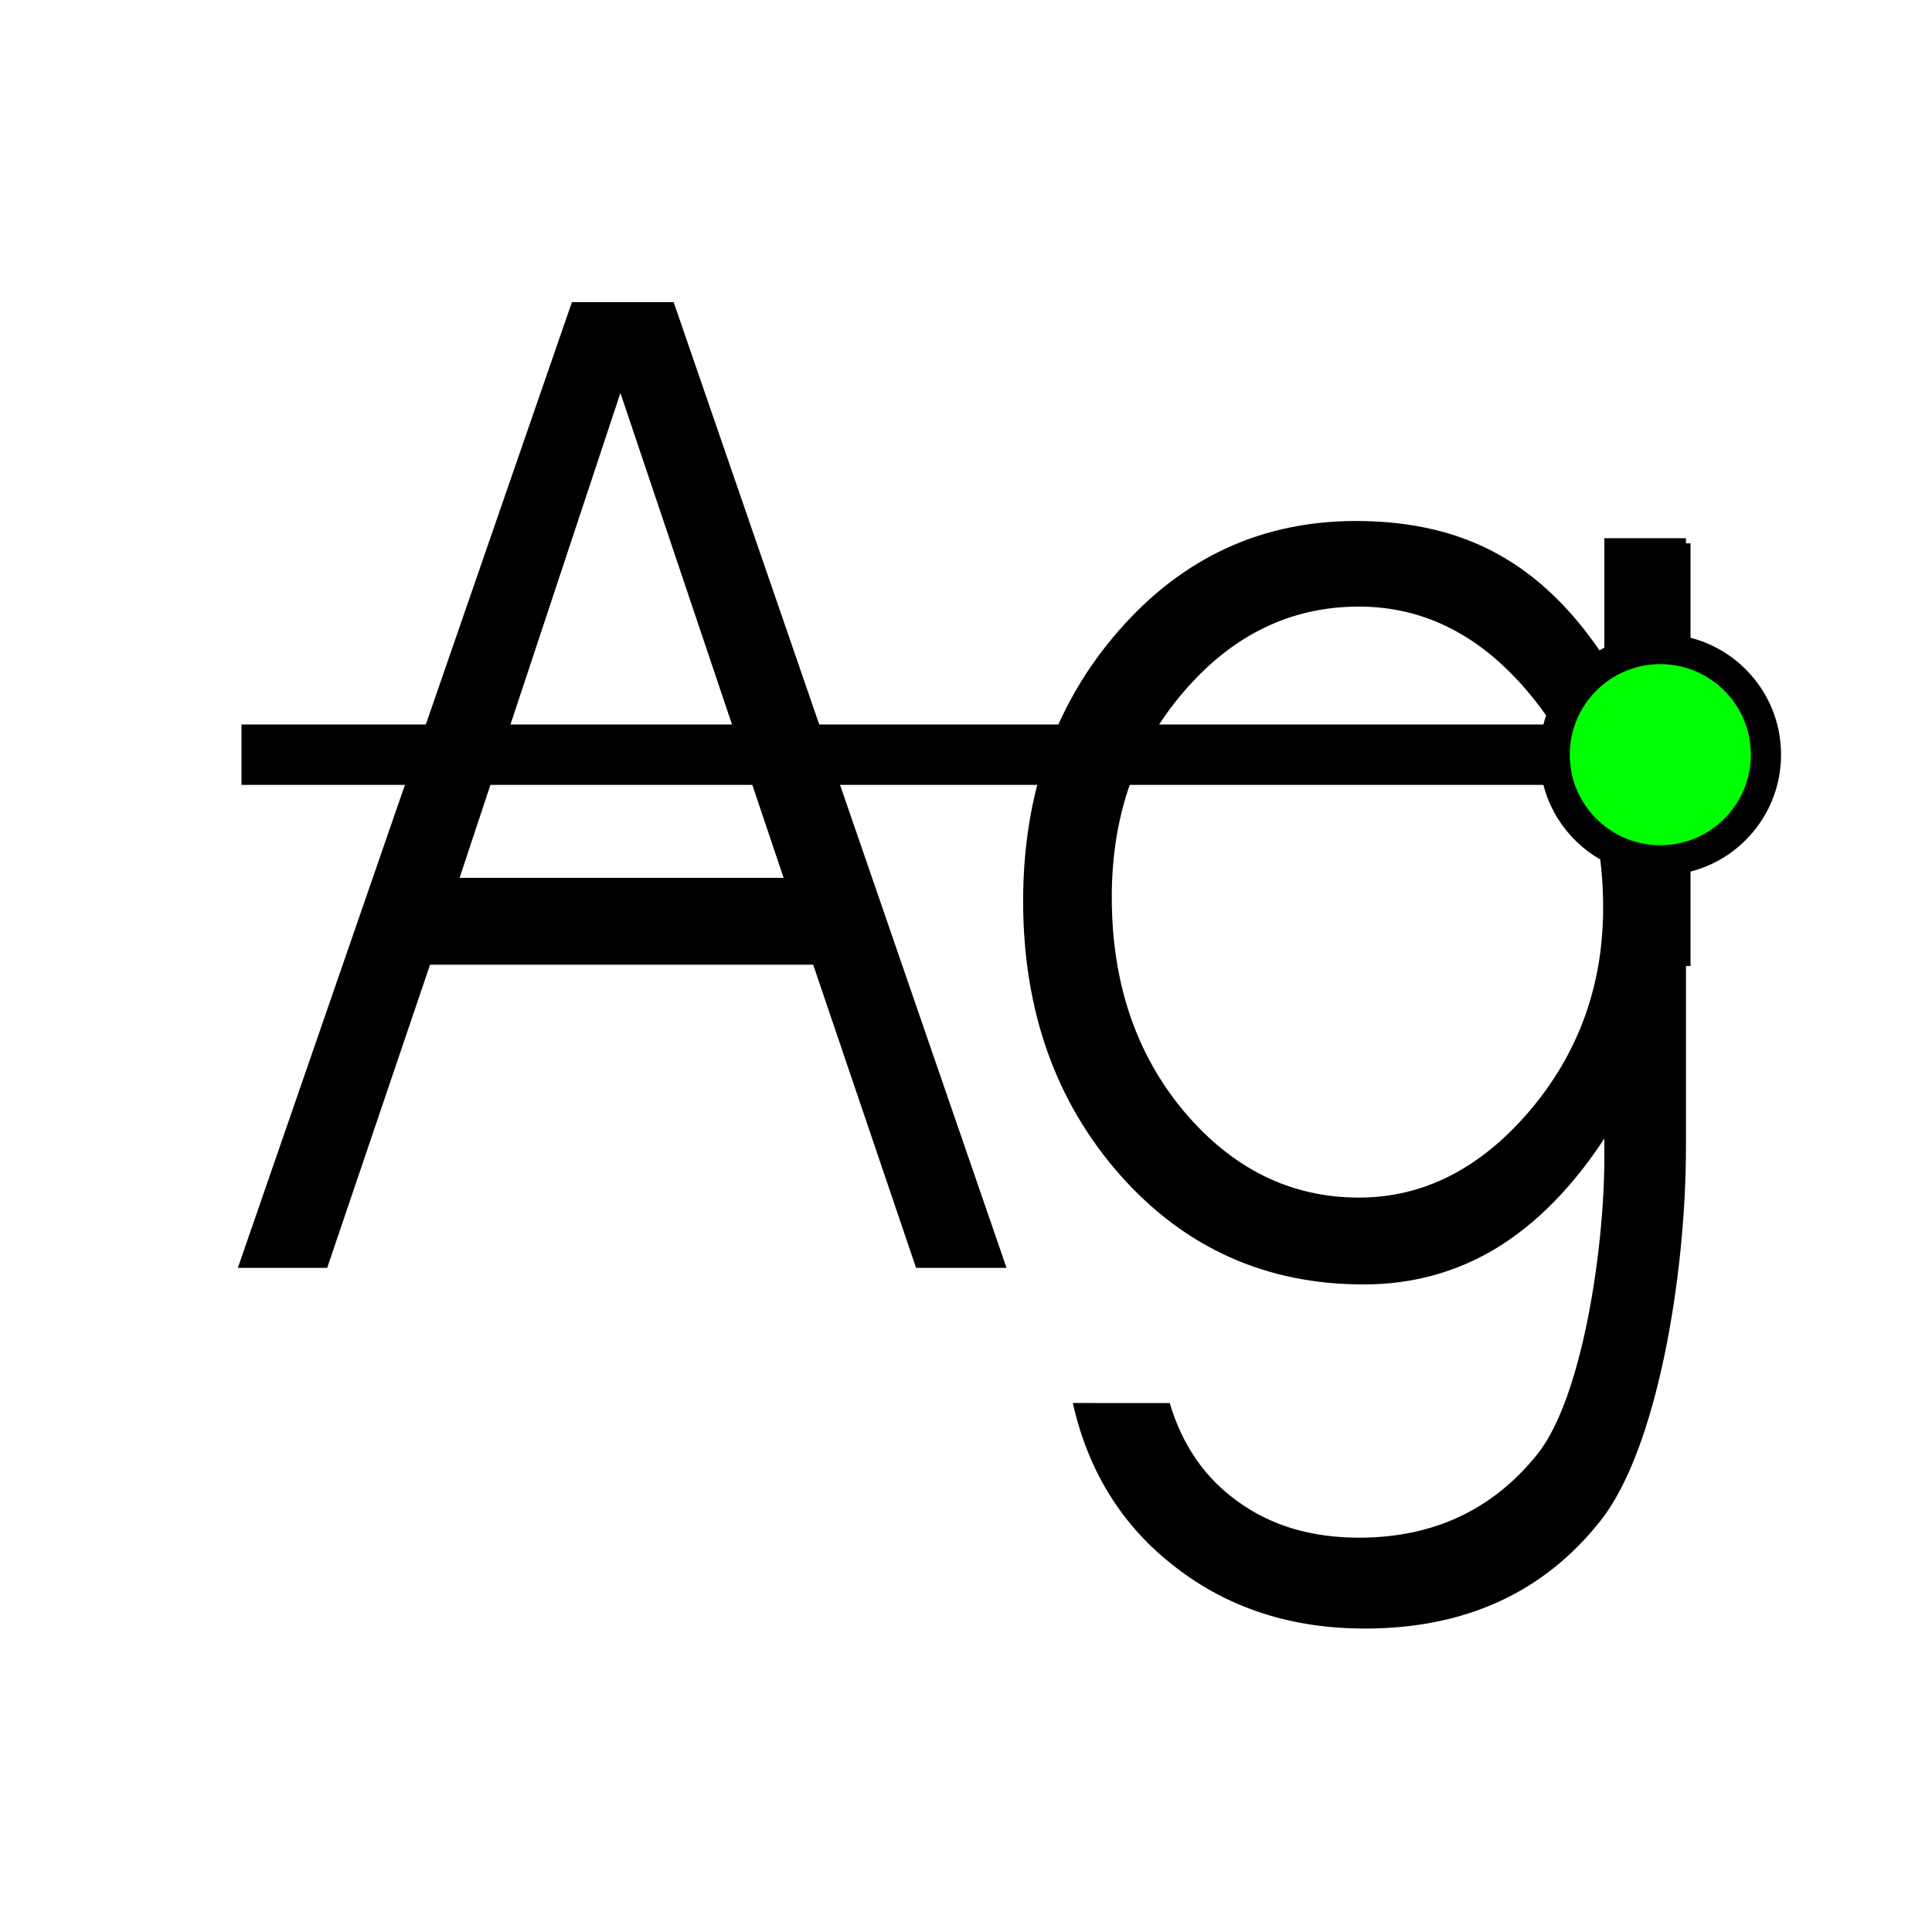
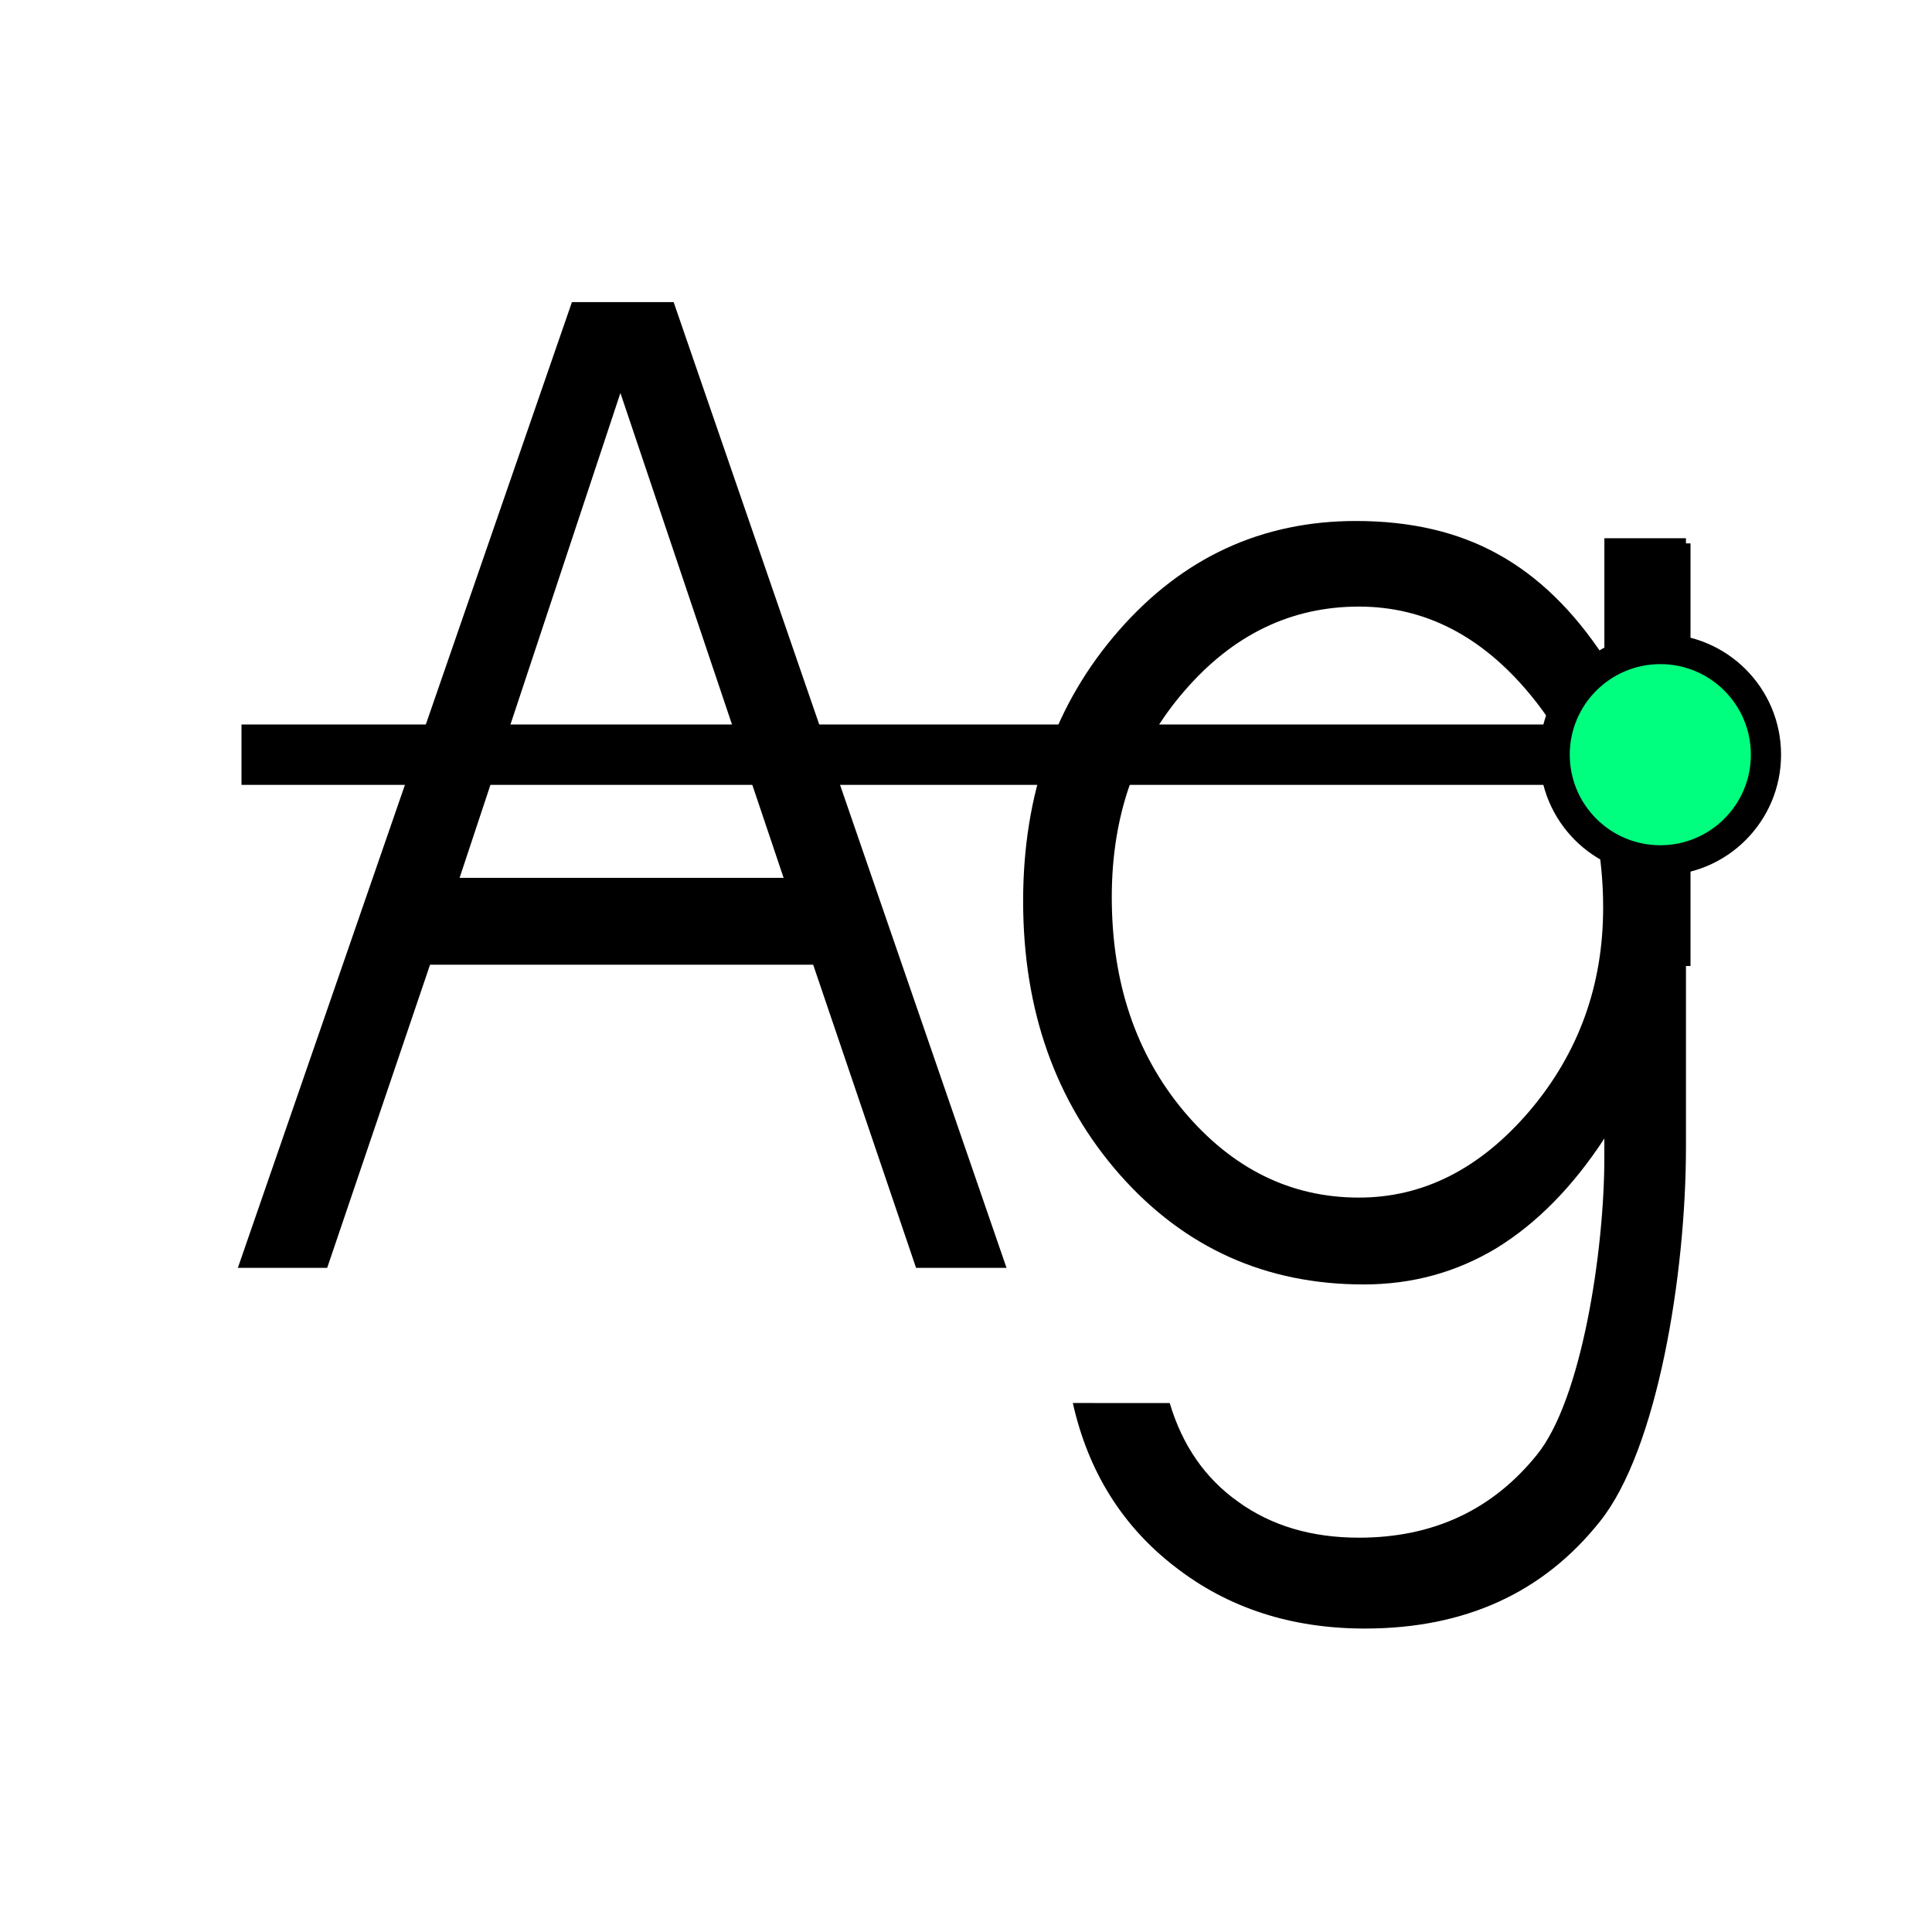
<svg xmlns="http://www.w3.org/2000/svg" width="256" height="256" viewBox="0 0 72.249 72.249" id="svg4295" version="1.1">
  <defs id="defs4323" />
  <g id="g6457">
    <path d="m 12.234,47.413 -3.339,0 12.493,-36.116 3.803,0 12.449,36.116 -3.383,0 -3.847,-11.336 -14.328,0 -3.847,11.336 z m 17.07,-14.585 -6.103,-18.132 -6.014,18.132 12.117,0 z" style="font-style:normal;font-variant:normal;font-weight:normal;font-stretch:normal;font-size:medium;line-height:125%;font-family:'AvantGarde Bk BT';-inkscape-font-specification:'AvantGarde Bk BT, Normal';text-align:start;letter-spacing:0px;word-spacing:0px;writing-mode:lr-tb;text-anchor:start;display:inline;fill:#000000;fill-opacity:1;stroke:none;stroke-width:1px;stroke-linecap:butt;stroke-linejoin:miter;stroke-opacity:1" id="path5733" />
    <path d="m 43.743,52.468 c 0.472,1.587 1.327,2.819 2.565,3.696 1.238,0.893 2.742,1.339 4.511,1.339 2.771,0 4.99,-1.034 6.656,-3.101 1.68,-2.067 2.521,-7.651 2.521,-11.107 l 0,-0.719 c -1.179,1.802 -2.521,3.167 -4.024,4.093 -1.504,0.91 -3.162,1.364 -4.975,1.364 -3.656,0 -6.692,-1.364 -9.11,-4.093 -2.418,-2.745 -3.626,-6.16 -3.626,-10.244 0,-4.018 1.194,-7.392 3.582,-10.12 2.388,-2.729 5.344,-4.093 8.867,-4.093 2.049,0 3.818,0.413 5.307,1.24 1.504,0.827 2.83,2.117 3.98,3.87 l 0,-4.465 3.051,0 0,22.771 c 0,4.763 -1.069,11.305 -3.206,13.984 -2.123,2.679 -5.056,4.018 -8.8,4.018 -2.757,0 -5.122,-0.769 -7.098,-2.307 -1.975,-1.521 -3.25,-3.564 -3.825,-6.127 z M 41.576,33.548 c 0,3.192 0.899,5.862 2.698,8.012 1.813,2.15 3.995,3.225 6.545,3.225 2.403,0 4.525,-1.075 6.368,-3.225 1.843,-2.166 2.764,-4.705 2.764,-7.615 0,-3.109 -0.907,-5.763 -2.72,-7.962 -1.813,-2.199 -3.951,-3.299 -6.412,-3.299 -2.535,0 -4.71,1.05 -6.523,3.15 -1.813,2.084 -2.72,4.655 -2.72,7.714 z" style="font-style:normal;font-variant:normal;font-weight:normal;font-stretch:normal;font-size:medium;line-height:125%;font-family:'AvantGarde Bk BT';-inkscape-font-specification:'AvantGarde Bk BT, Normal';text-align:start;letter-spacing:0px;word-spacing:0px;writing-mode:lr-tb;text-anchor:start;display:inline;fill:#000000;fill-opacity:1;stroke:none;stroke-width:1px;stroke-linecap:butt;stroke-linejoin:miter;stroke-opacity:1" id="path5735" />
    <path style="display:inline;fill:none;fill-rule:evenodd;stroke:#000000;stroke-width:2.258;stroke-linecap:butt;stroke-linejoin:miter;stroke-miterlimit:4;stroke-dasharray:none;stroke-opacity:1" d="m 62.089,36.124 0,-15.804" id="path5719" />
    <path style="display:inline;fill:none;fill-rule:evenodd;stroke:#000000;stroke-width:2.258;stroke-linecap:butt;stroke-linejoin:miter;stroke-miterlimit:4;stroke-dasharray:none;stroke-opacity:1" d="m 9.031,28.222 54.187,0" id="path5725" />
-     <circle transform="scale(1,-1)" r="3.951" cy="-28.222" cx="62.089" id="path5715" style="display:inline;opacity:1;fill:#00ff00;fill-opacity:1;fill-rule:nonzero;stroke:#000000;stroke-width:1.129;stroke-linecap:square;stroke-linejoin:miter;stroke-miterlimit:4;stroke-dasharray:none;stroke-dashoffset:28.32;stroke-opacity:1" />
+     <circle transform="scale(1,-1)" r="3.951" cy="-28.222" cx="62.089" id="path5715" style="display:inline;opacity:1;fill:#00ff7f;fill-opacity:1;fill-rule:nonzero;stroke:#000000;stroke-width:1.129;stroke-linecap:square;stroke-linejoin:miter;stroke-miterlimit:4;stroke-dasharray:none;stroke-dashoffset:28.32;stroke-opacity:1" />
  </g>
</svg>
